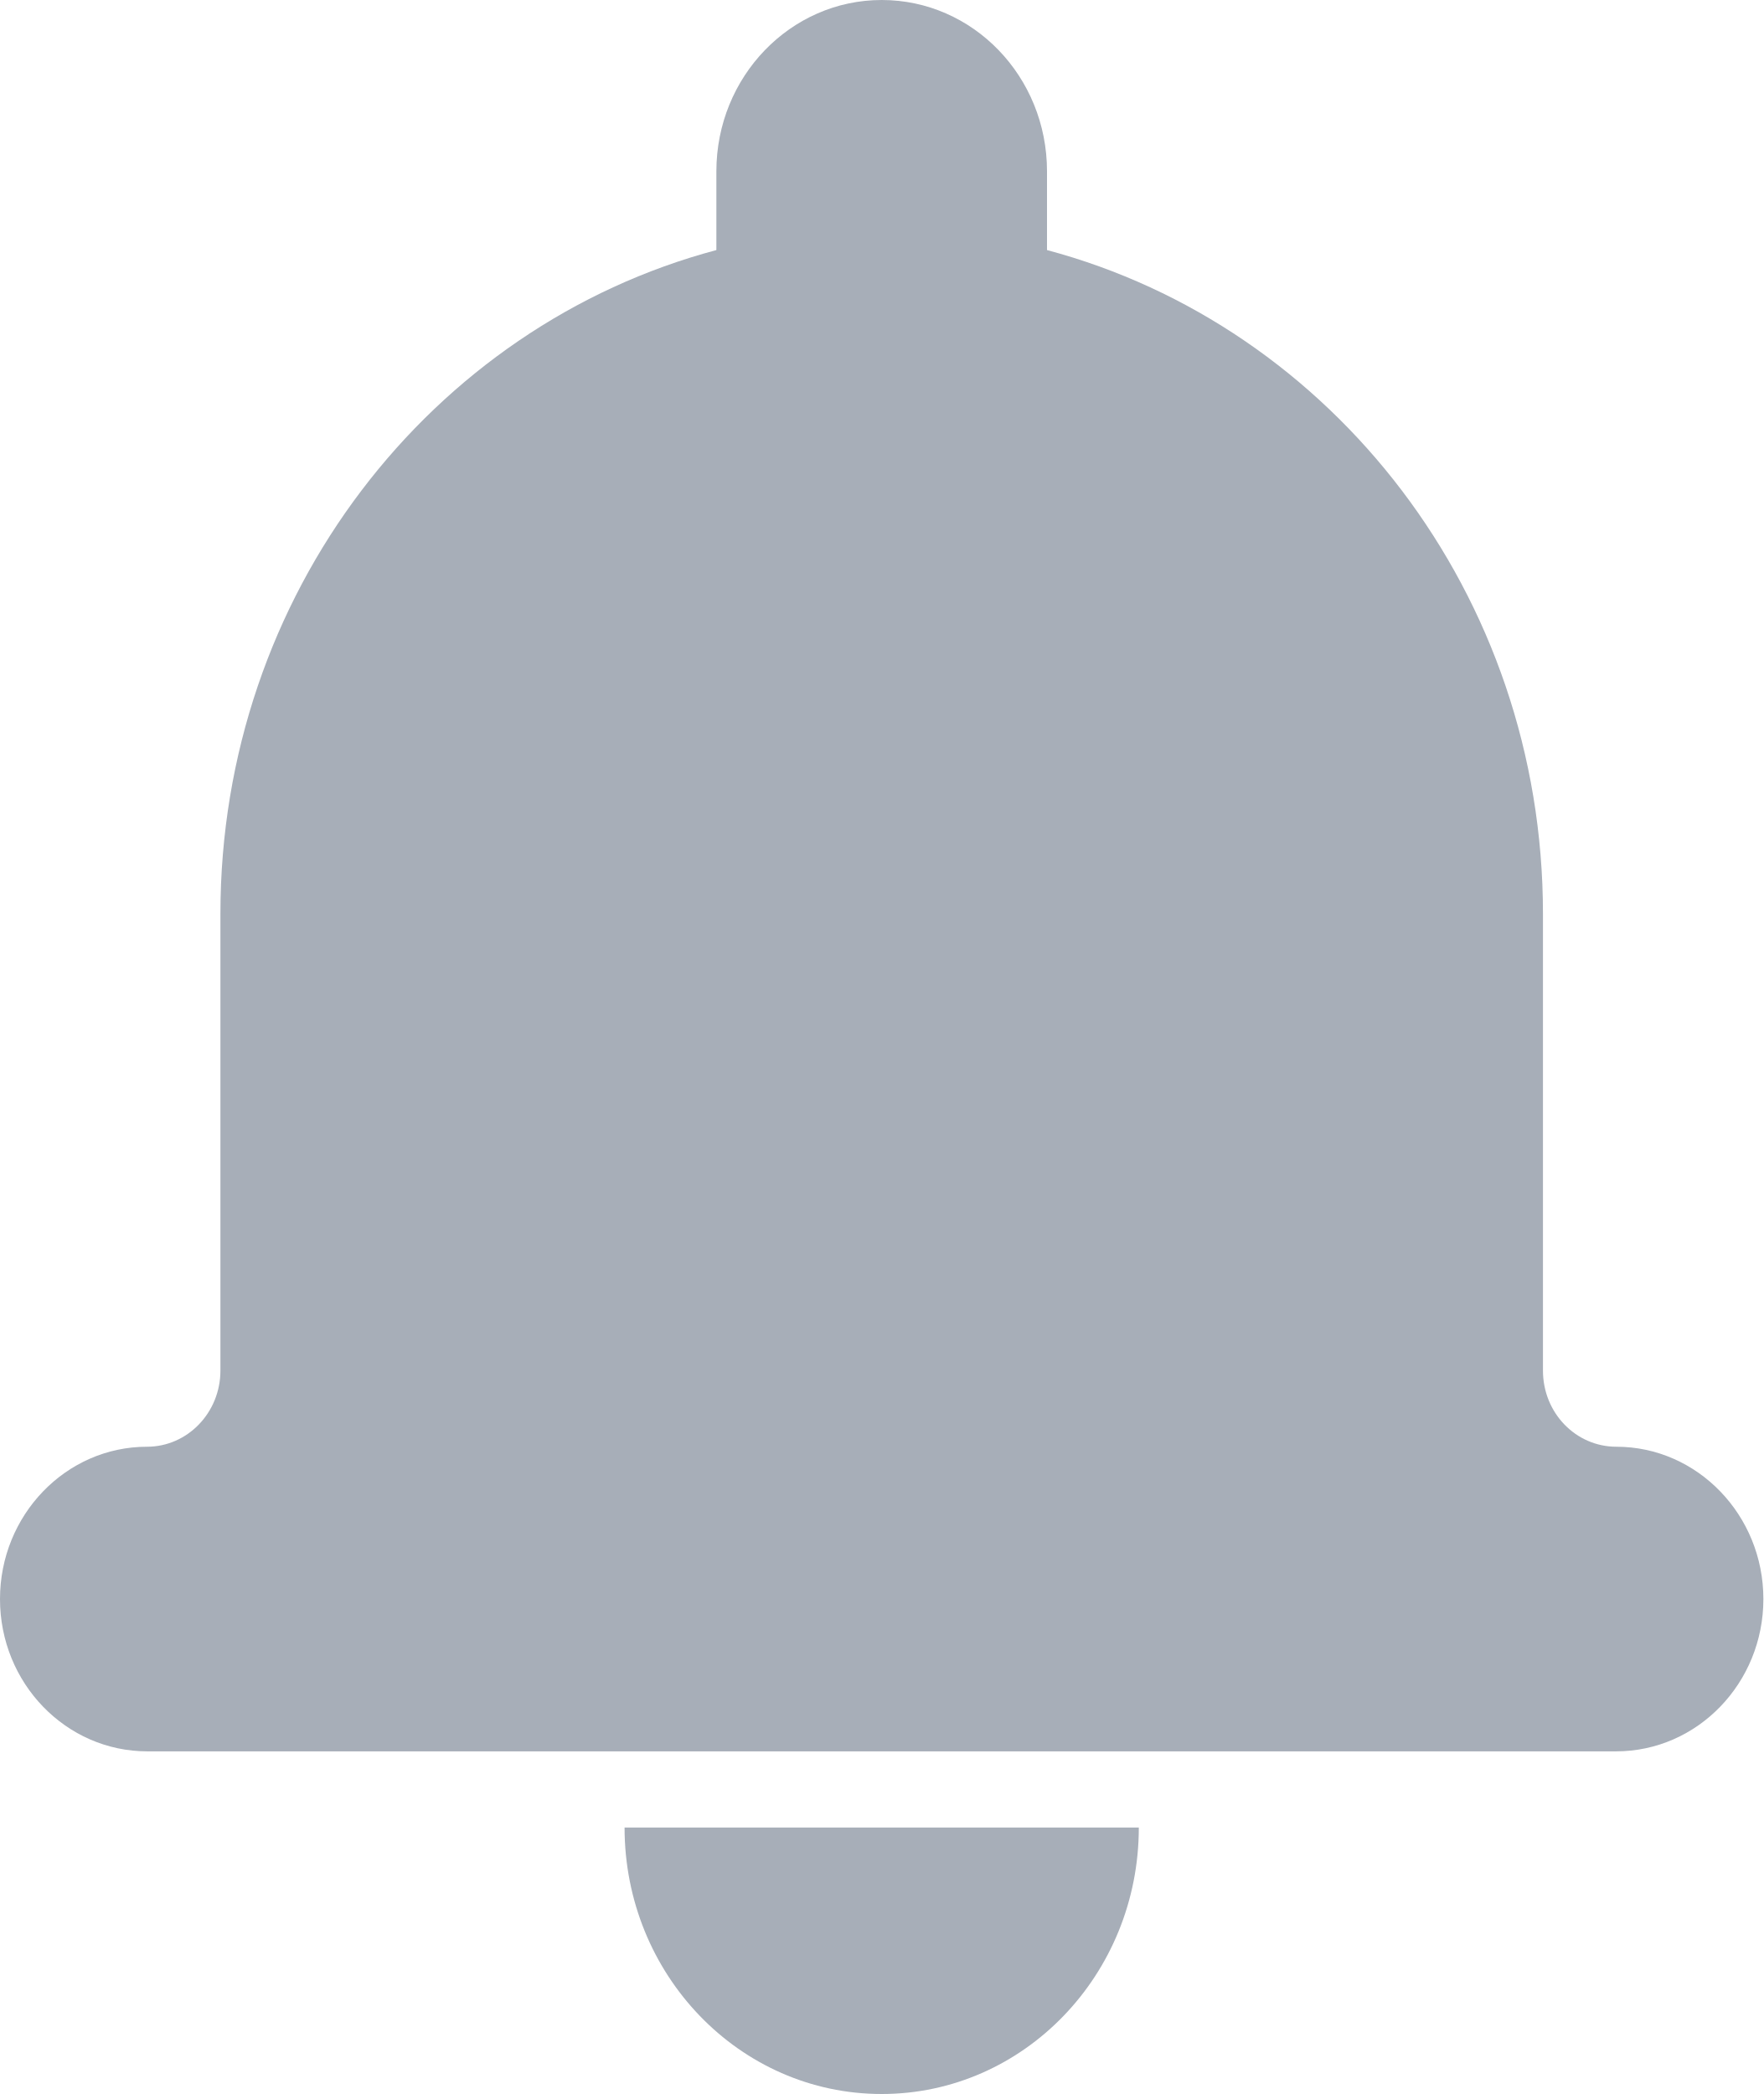
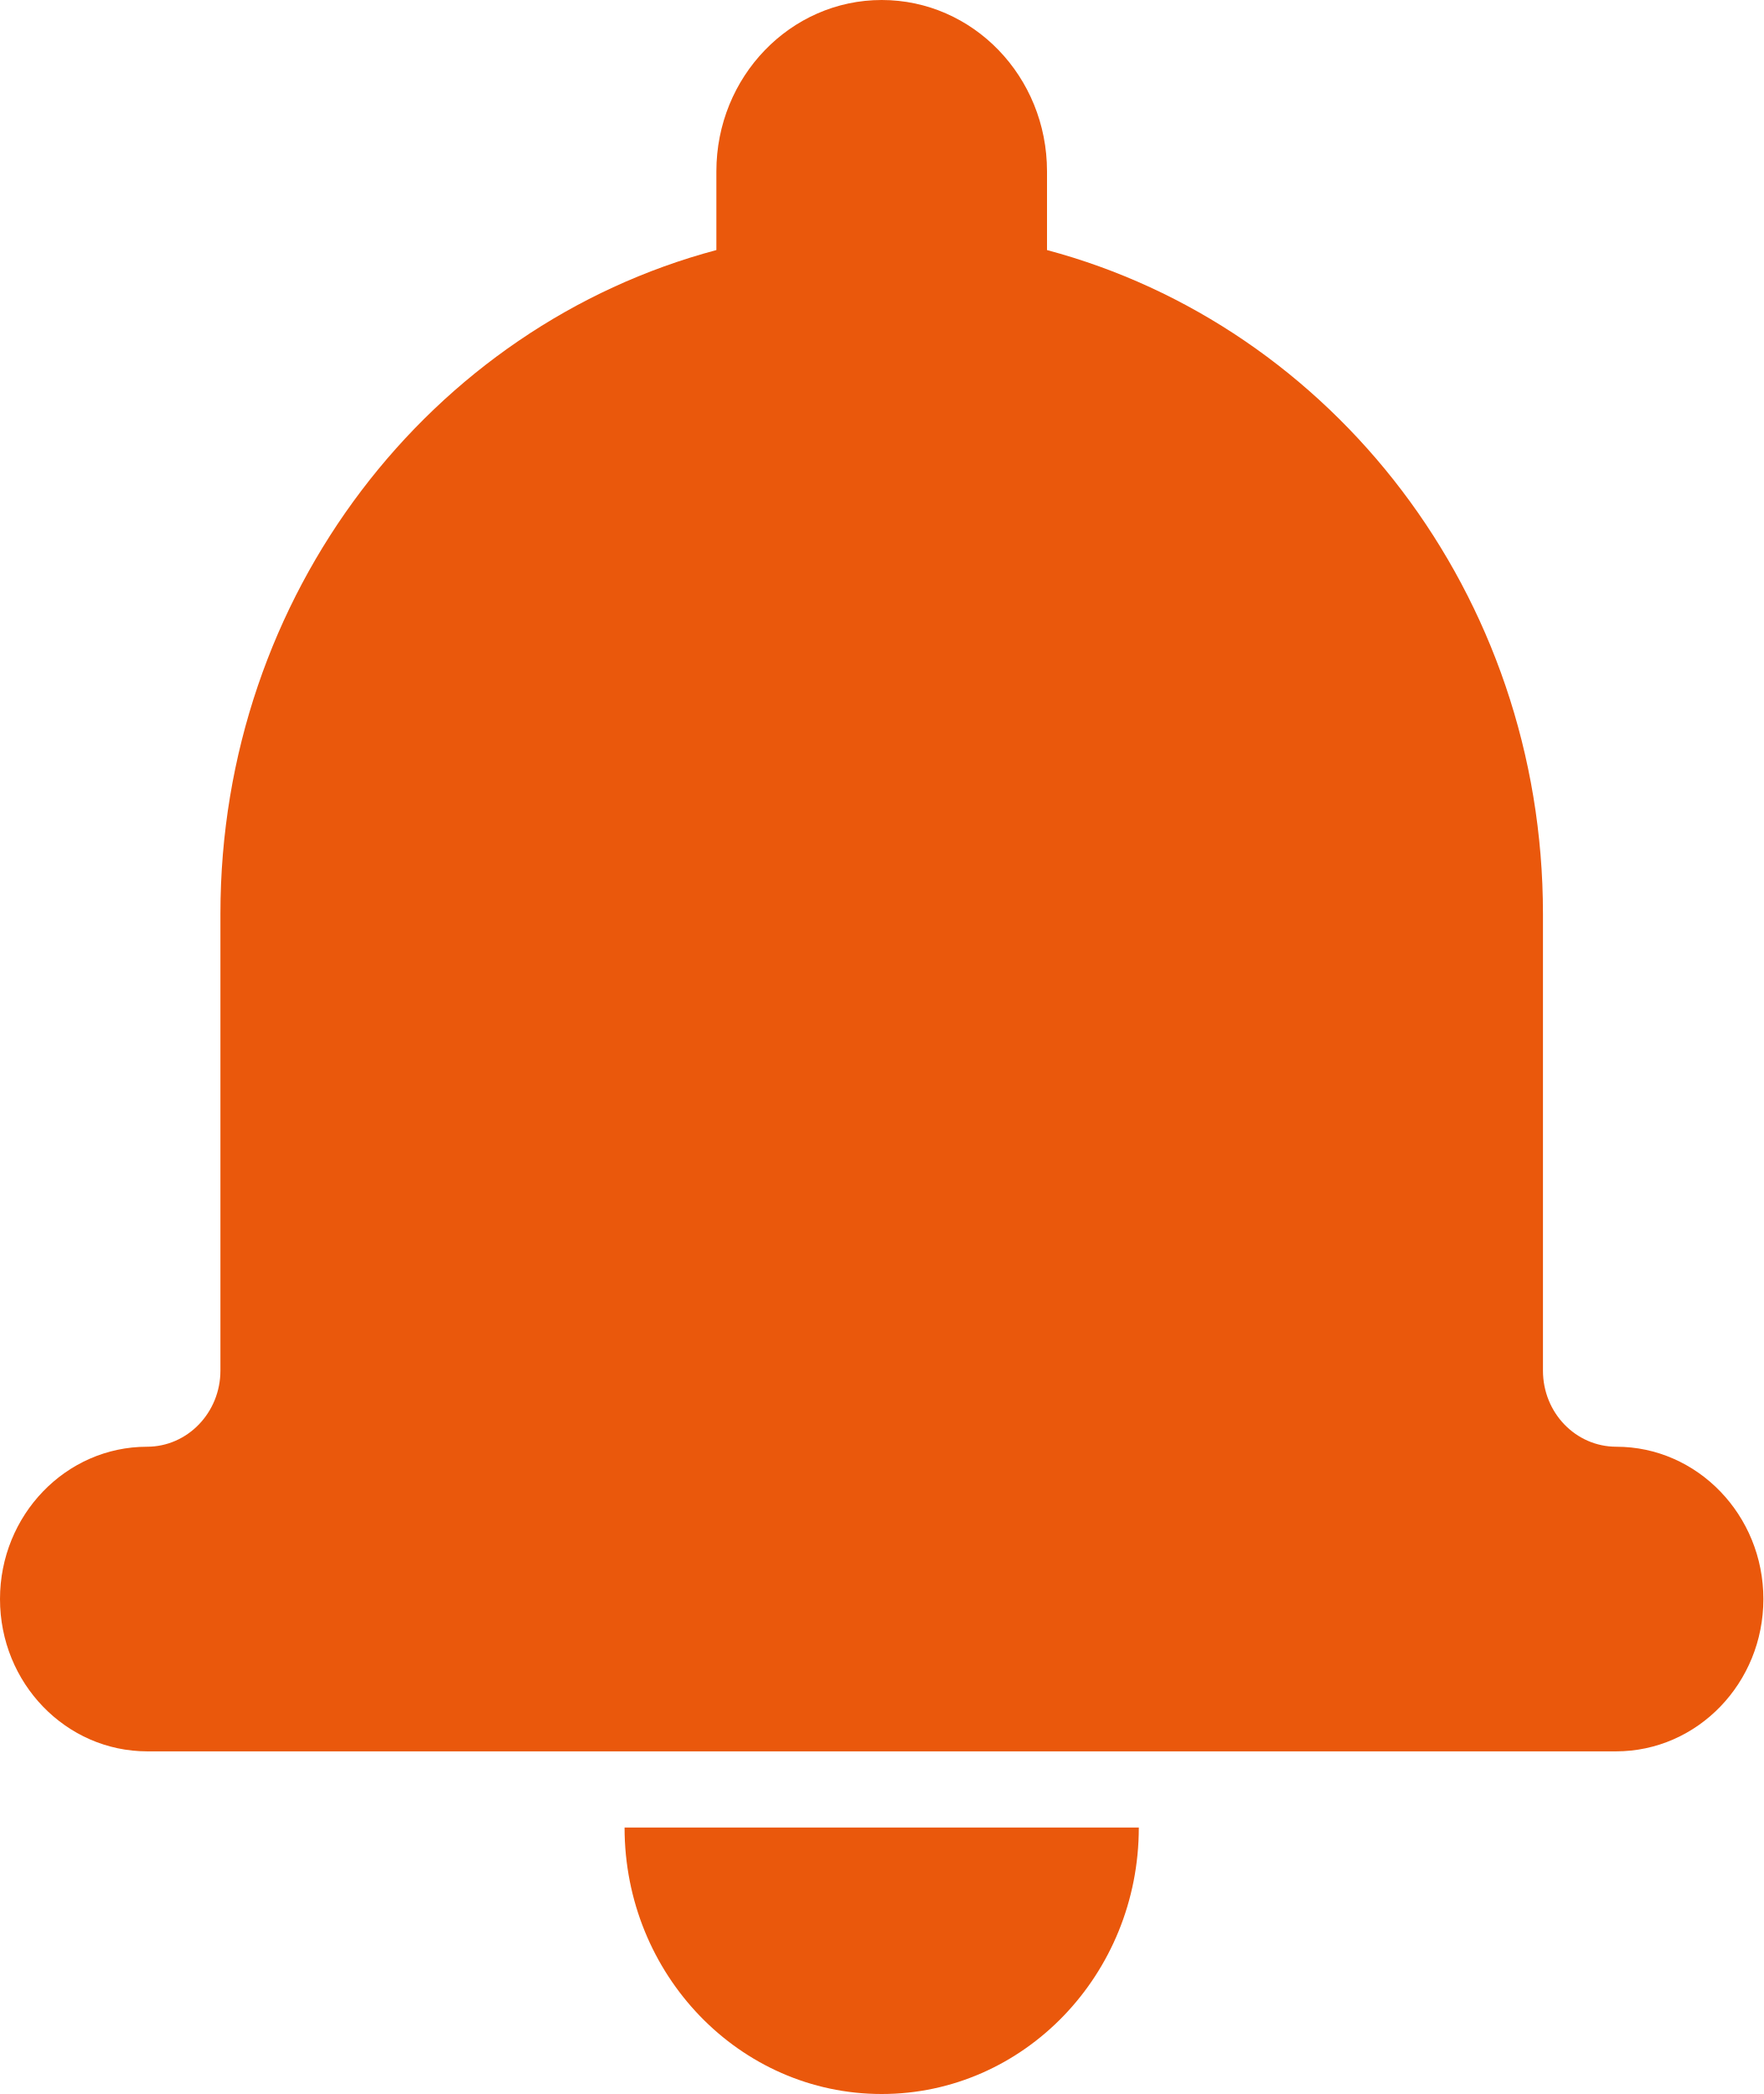
<svg xmlns="http://www.w3.org/2000/svg" width="16" height="19" viewBox="0 0 16 19" fill="none">
-   <path fill-rule="evenodd" clip-rule="evenodd" d="M6.5 2.269C3.912 2.958 2 5.392 2 8.291V12.436C2 12.818 1.701 13.127 1.334 13.127C0.597 13.127 0 13.748 0 14.509C0 15.272 0.598 15.891 1.337 15.891H14.663C15.402 15.891 16 15.271 16 14.509C16 13.746 15.4 13.127 14.666 13.127C14.298 13.127 14 12.82 14 12.436V8.291C14 5.393 12.088 2.959 9.5 2.269V1.555C9.5 0.694 8.828 0 8 0C7.173 0 6.5 0.696 6.5 1.555V2.269ZM5.667 16.582H10.333C10.333 17.917 9.289 19 8 19C6.711 19 5.667 17.917 5.667 16.582Z" fill="#A7AEB8" />
+   <path fill-rule="evenodd" clip-rule="evenodd" d="M6.5 2.269C3.912 2.958 2 5.392 2 8.291V12.436C2 12.818 1.701 13.127 1.334 13.127C0.597 13.127 0 13.748 0 14.509C0 15.272 0.598 15.891 1.337 15.891H14.663C15.402 15.891 16 15.271 16 14.509C16 13.746 15.4 13.127 14.666 13.127C14.298 13.127 14 12.82 14 12.436V8.291C14 5.393 12.088 2.959 9.5 2.269V1.555C9.5 0.694 8.828 0 8 0C7.173 0 6.5 0.696 6.5 1.555V2.269ZM5.667 16.582H10.333C10.333 17.917 9.289 19 8 19C6.711 19 5.667 17.917 5.667 16.582Z" fill="#ea580c" />
</svg>
